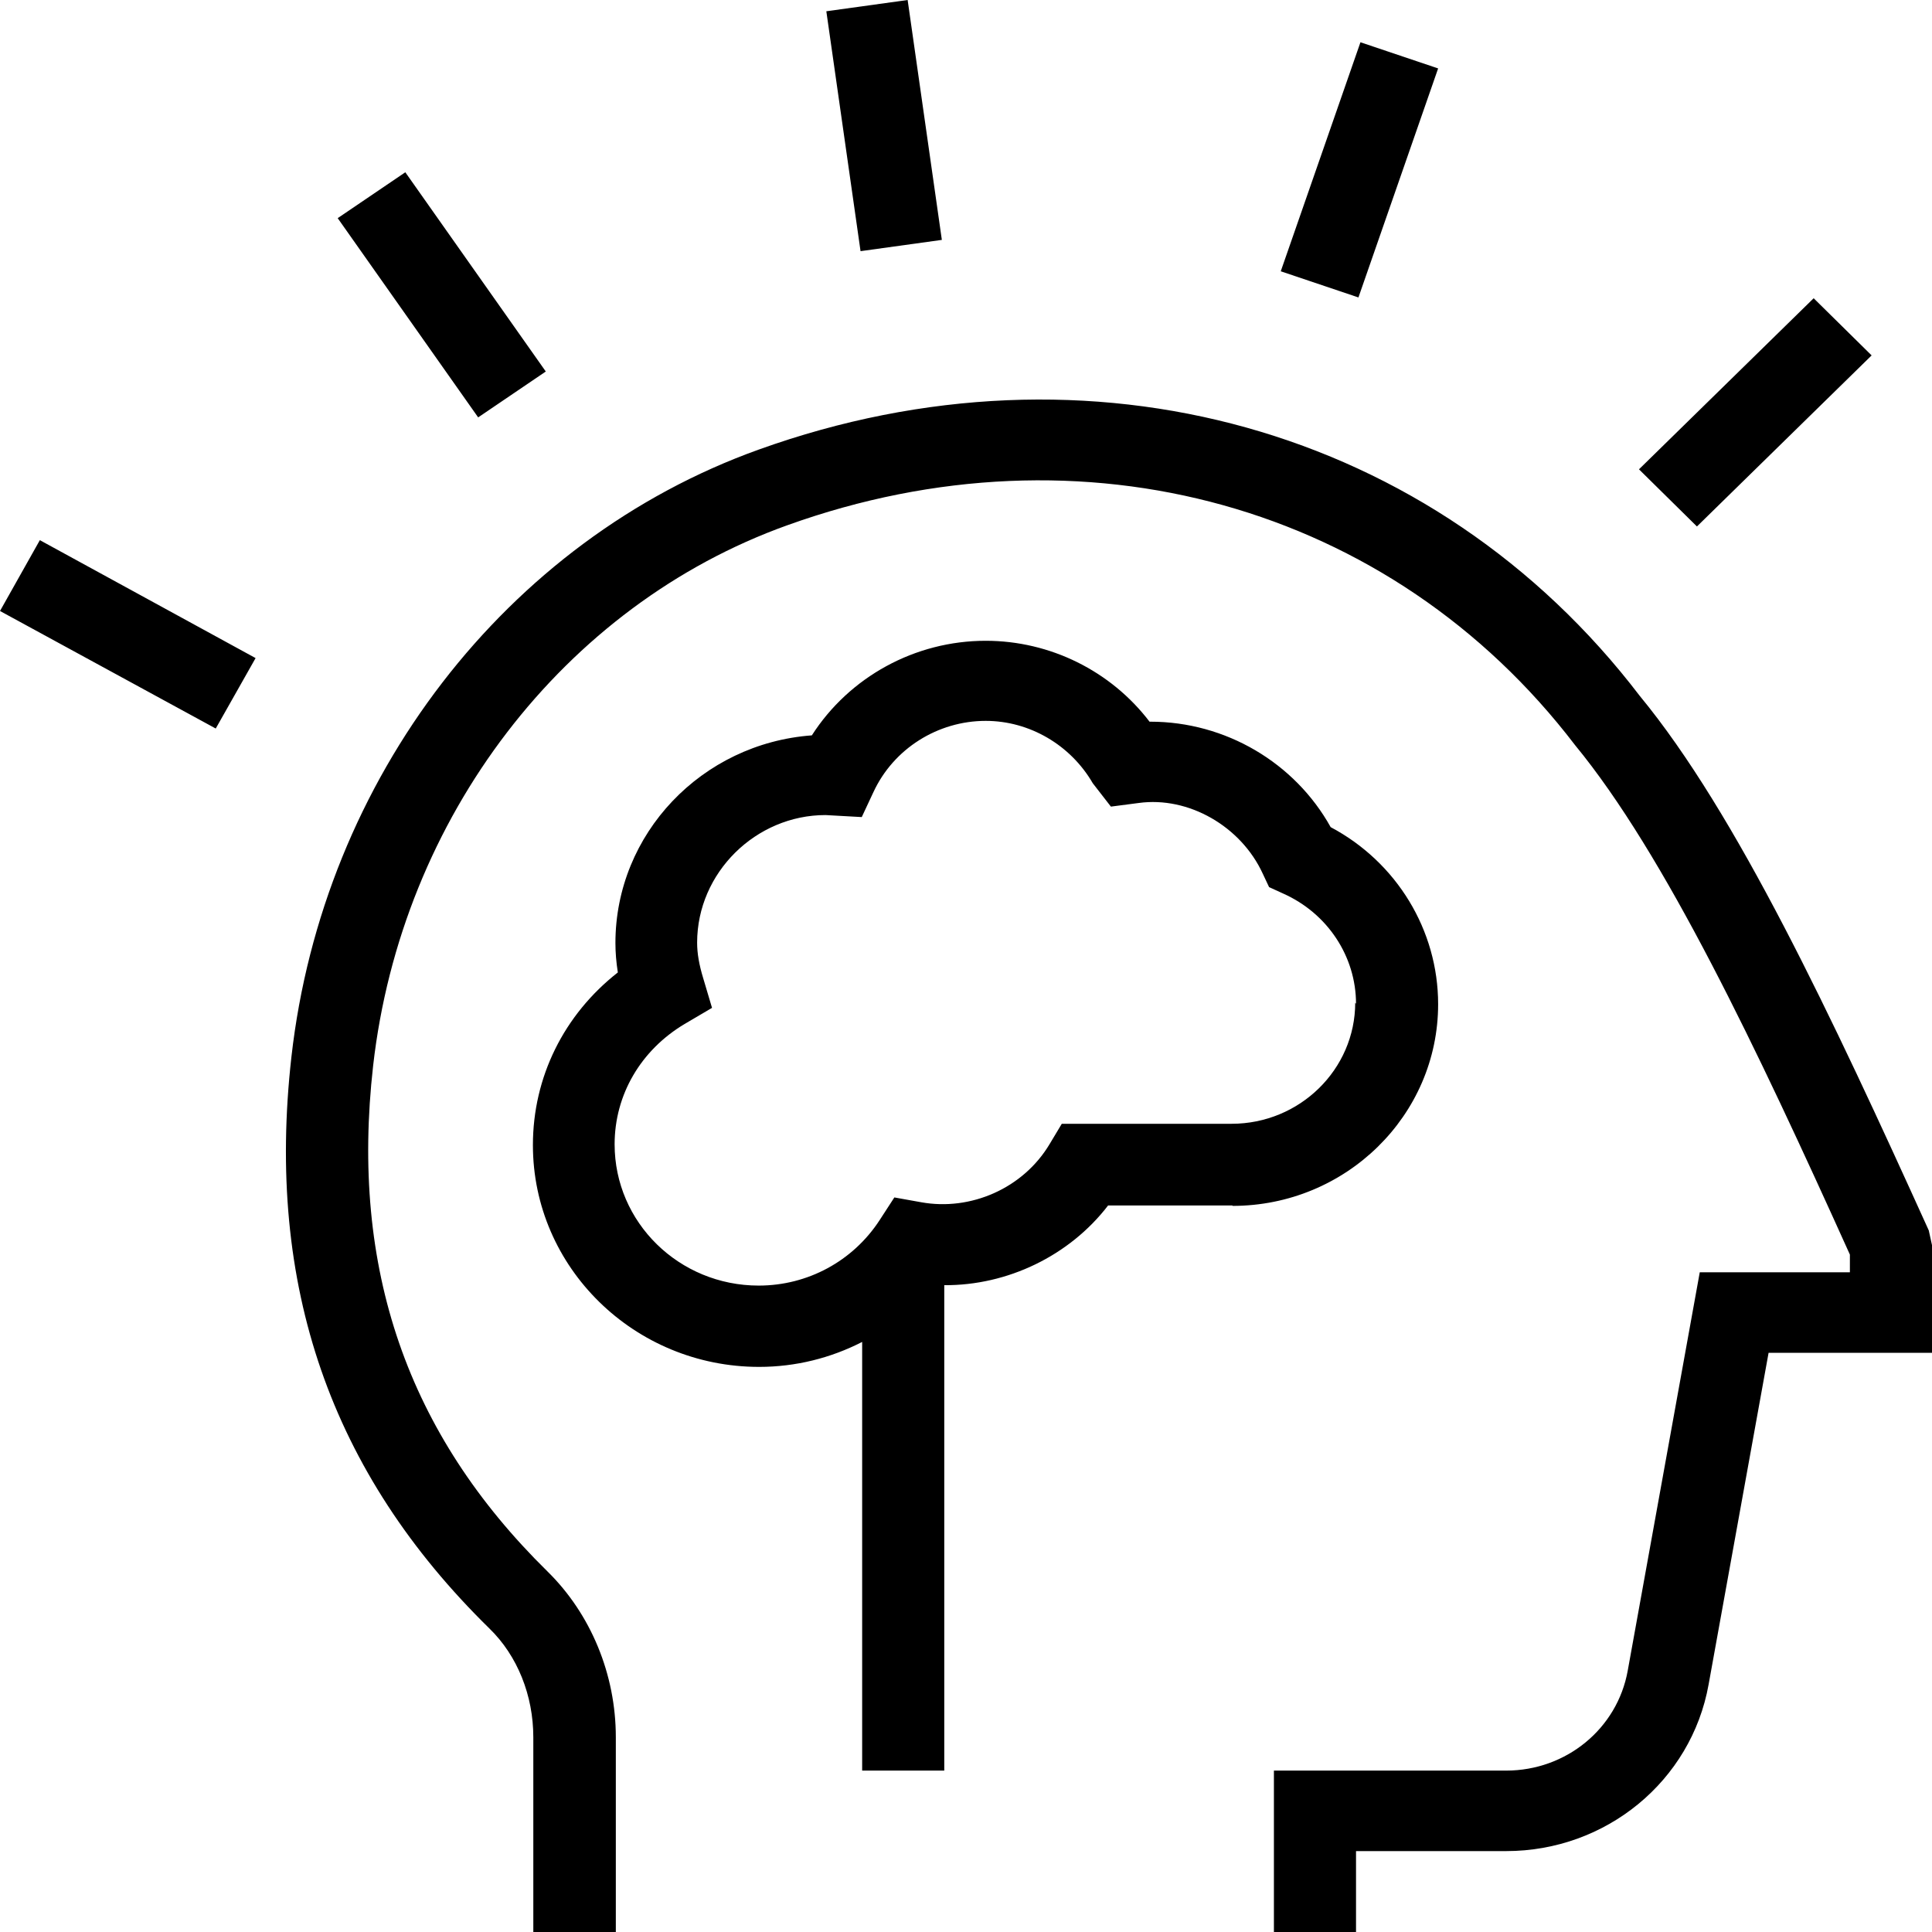
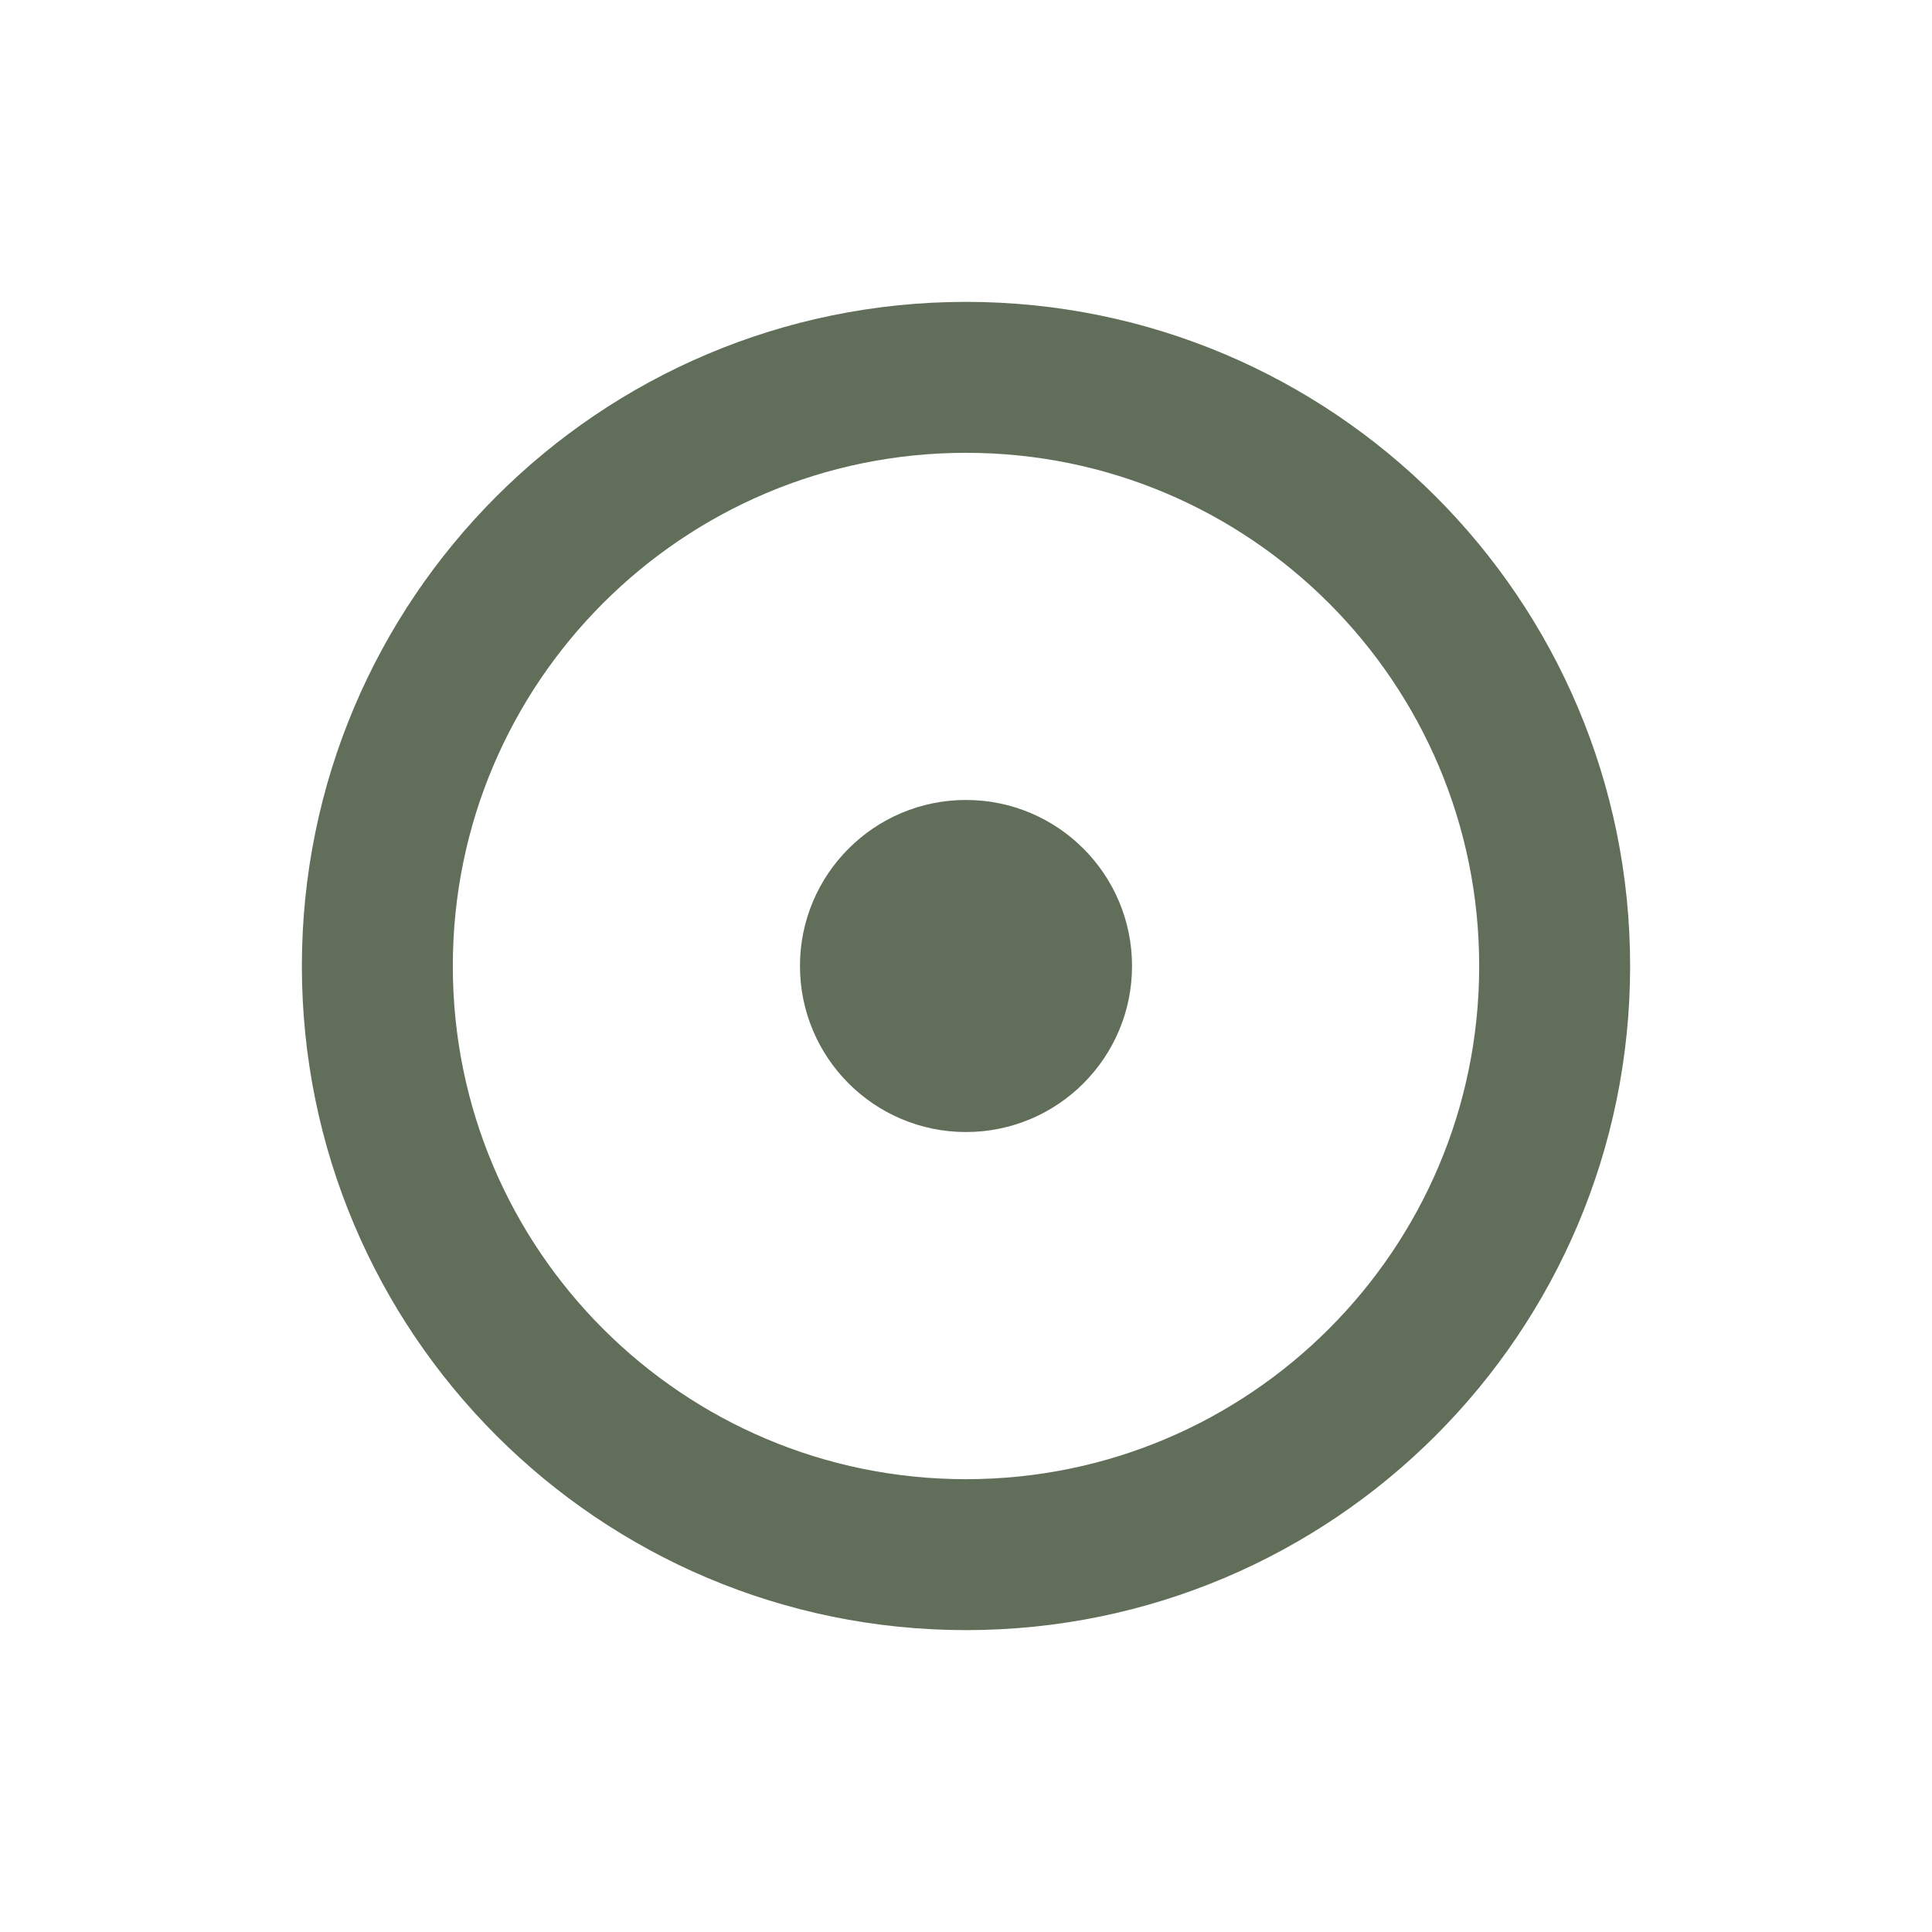
- <svg xmlns="http://www.w3.org/2000/svg" id="Layer_2" viewBox="0 0 48 48">
-   <g id="Layer_1-2" data-name="Layer_1">
-     <path d="M48,30.95v2.66h-4.06l-1.49,8.24c-.43,2.4-2.55,4.14-5.03,4.14h-3.73v2.01h-2.04v-4.01h5.77c1.49,0,2.76-1.04,3.02-2.48l1.79-9.9h3.73v-.44c-2.32-5.14-4.6-9.95-6.83-12.66-4.56-5.97-12.23-8.1-19.57-5.46-5.55,1.99-9.59,7.26-10.29,13.43-.57,5.04.85,9.14,4.33,12.56,1.08,1.06,1.7,2.56,1.7,4.12v4.85s-2.05,0-2.05,0v-4.85c0-1.03-.39-2.02-1.09-2.7-3.95-3.87-5.56-8.52-4.92-14.2.78-6.92,5.34-12.84,11.61-15.09,8.21-2.95,16.8-.55,21.89,6.12,2.4,2.91,4.76,7.94,7.18,13.28,0,0,.09.41.09.41ZM23.4,5.96l-.85-5.96-2.02.28.85,5.96,2.02-.28ZM13.56,9.23l-3.49-4.95-1.68,1.14,3.49,4.95,1.68-1.14ZM0,15.18l5.36,2.92.99-1.75L.99,13.42S0,15.18,0,15.18ZM35.73,1.7l-1.93-.65-1.98,5.69,1.93.65s1.98-5.69,1.98-5.69ZM46.5,8.83l-1.44-1.42-4.34,4.25,1.44,1.42,4.34-4.25ZM30.62,29.95h-3.09c-.96,1.25-2.5,1.99-4.07,1.98v12.06h-2.04v-10.65c-.78.4-1.65.62-2.56.62-3.1,0-5.62-2.47-5.62-5.51,0-1.69.77-3.24,2.11-4.29-.04-.25-.06-.5-.06-.73,0-2.72,2.15-4.96,4.88-5.16.93-1.45,2.56-2.35,4.32-2.35,1.6,0,3.11.75,4.07,2.01h.02c1.87,0,3.59,1.02,4.48,2.62,1.64.87,2.67,2.56,2.67,4.4,0,2.76-2.29,5.01-5.11,5.01ZM33.69,24.94c0-1.18-.71-2.25-1.81-2.74l-.35-.16-.16-.34c-.54-1.17-1.84-1.92-3.08-1.75l-.69.09-.45-.58c-.55-.95-1.57-1.55-2.66-1.55-1.19,0-2.29.69-2.79,1.77l-.29.62-.9-.05c-1.73,0-3.19,1.43-3.19,3.17,0,.27.05.55.15.88l.22.74-.68.4c-1.09.65-1.74,1.76-1.74,2.99,0,1.94,1.6,3.51,3.58,3.51,1.22,0,2.34-.61,3-1.62l.37-.57.67.12c1.22.22,2.53-.34,3.19-1.45l.3-.5h4.22c1.69,0,3.07-1.35,3.07-3.01h0Z" />
-   </g>
+ <svg xmlns="http://www.w3.org/2000/svg" viewBox="0 0 128 128">
+   <circle cx="64" cy="64" r="39" fill="none" stroke="#616f5a" stroke-width="10" />
+   <circle cx="64" cy="64" r="11" fill="#616f5a" />
</svg>
